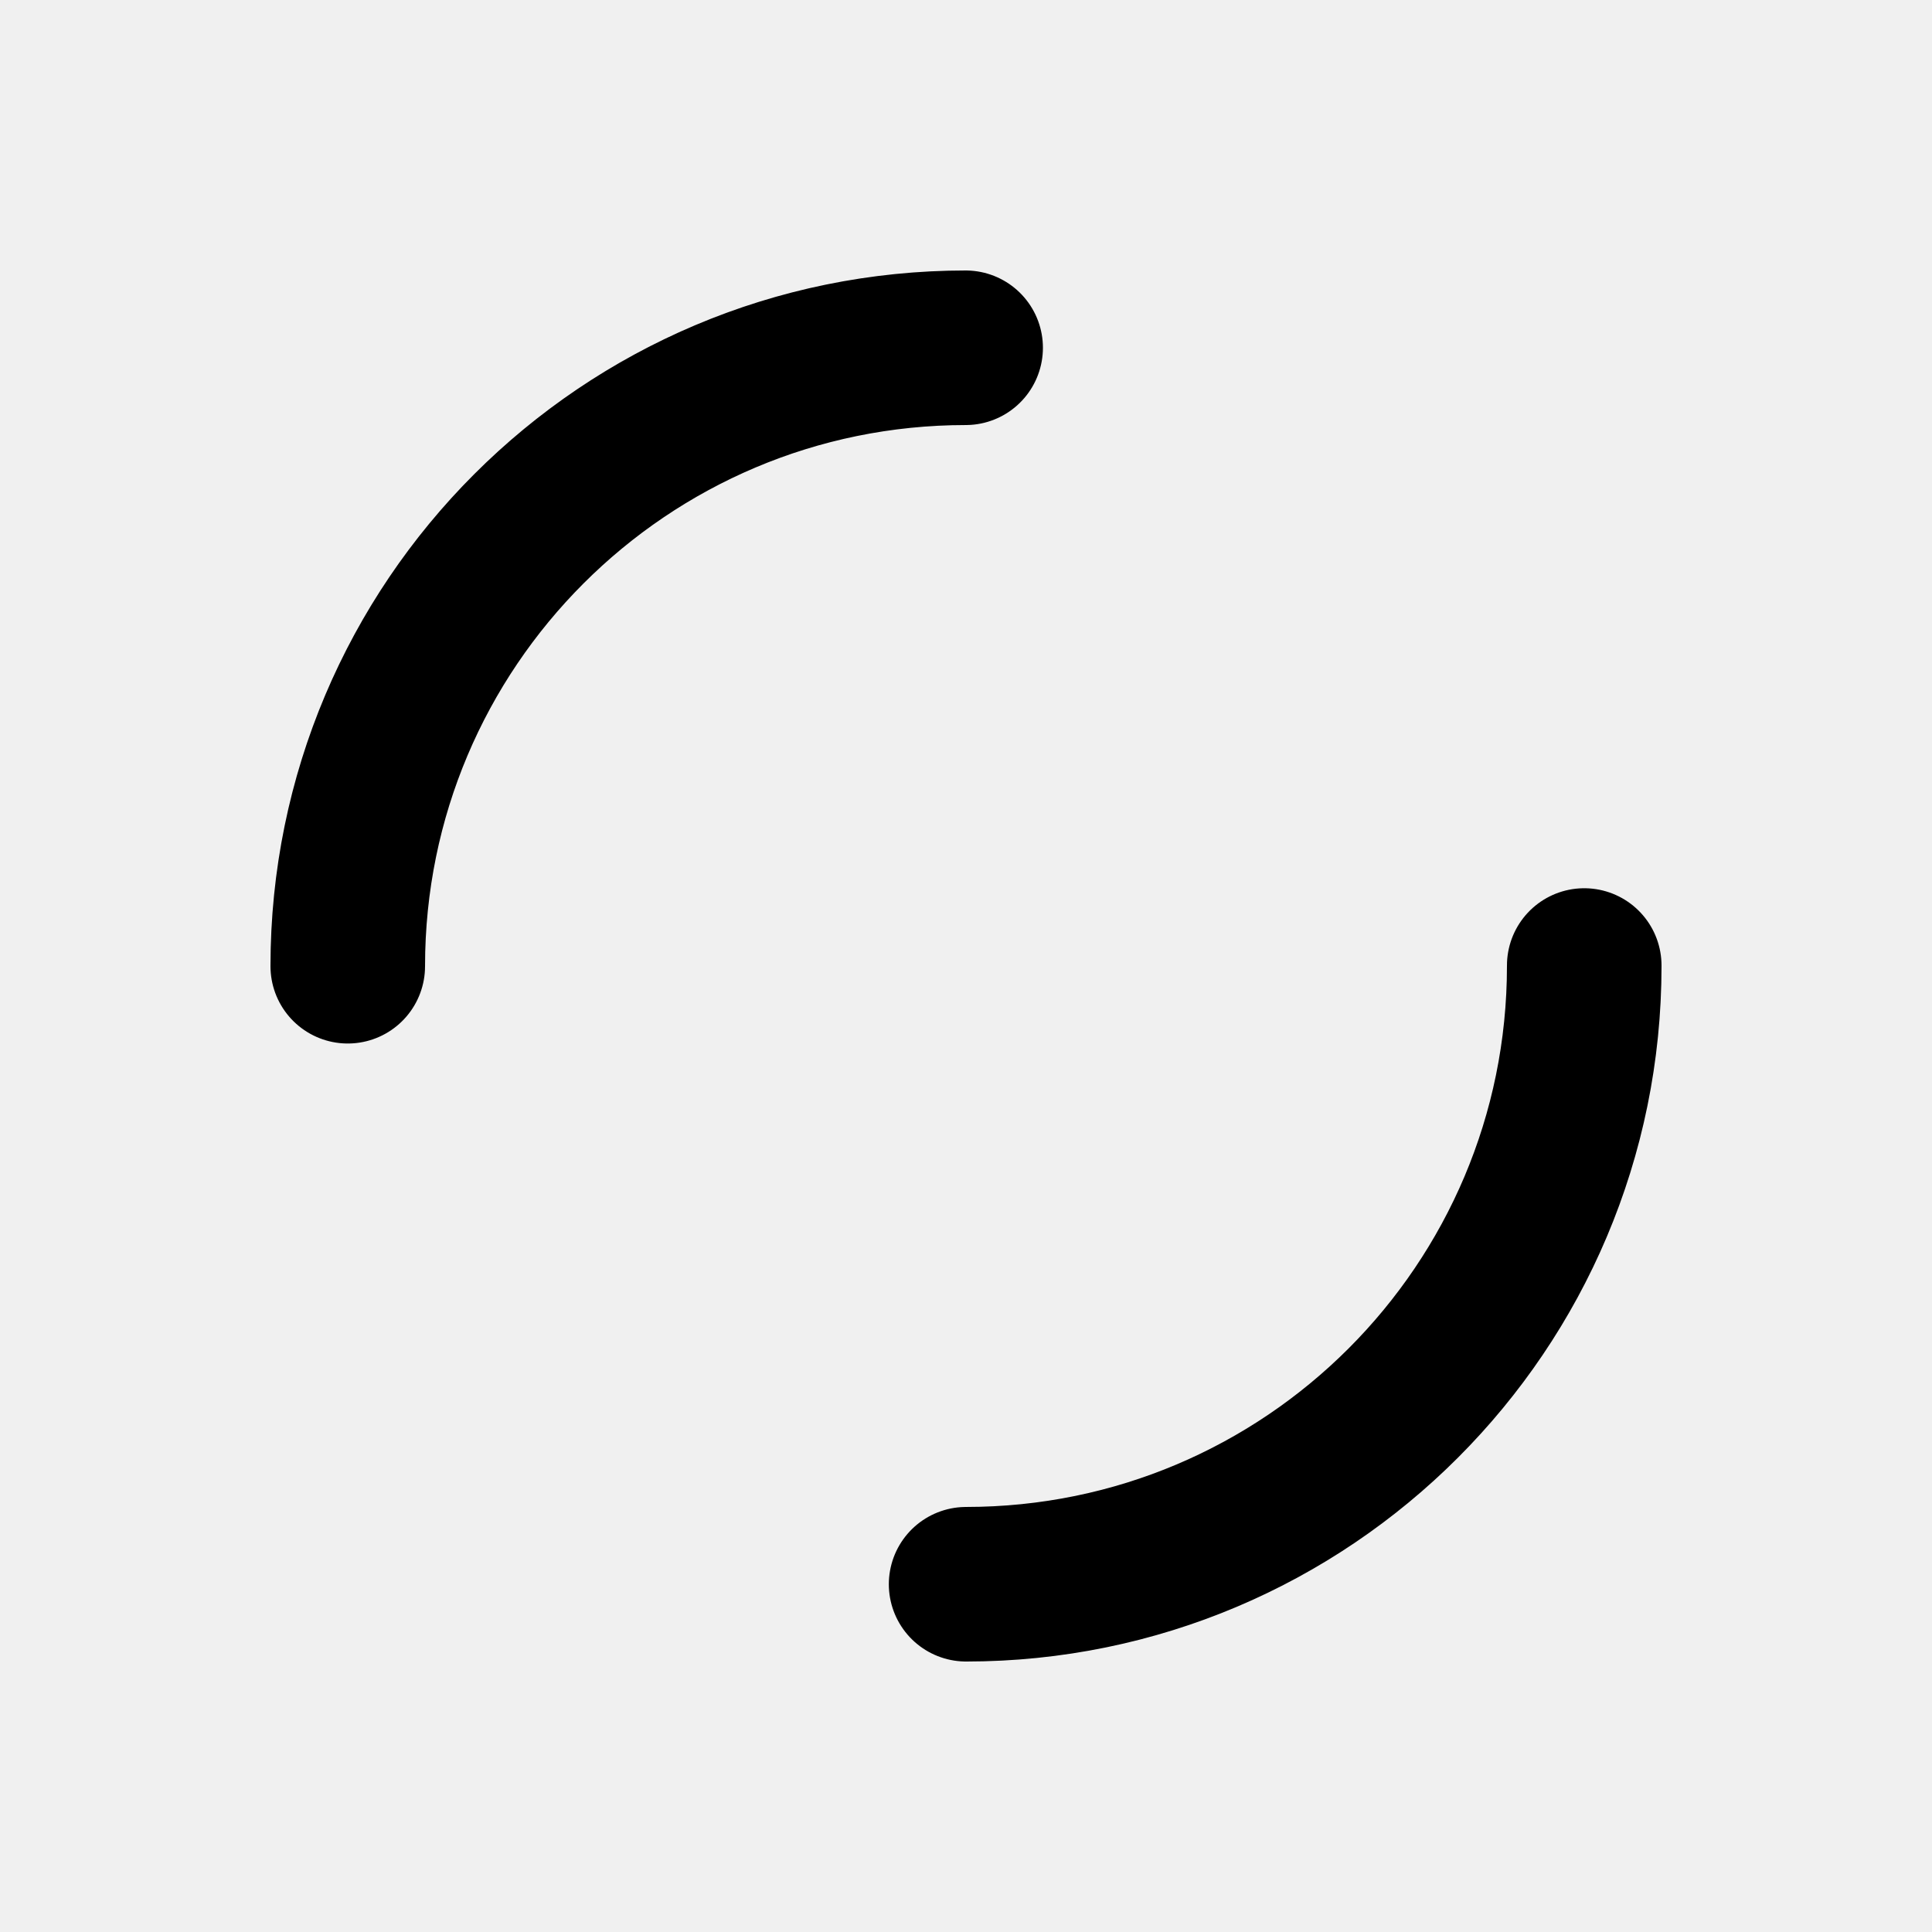
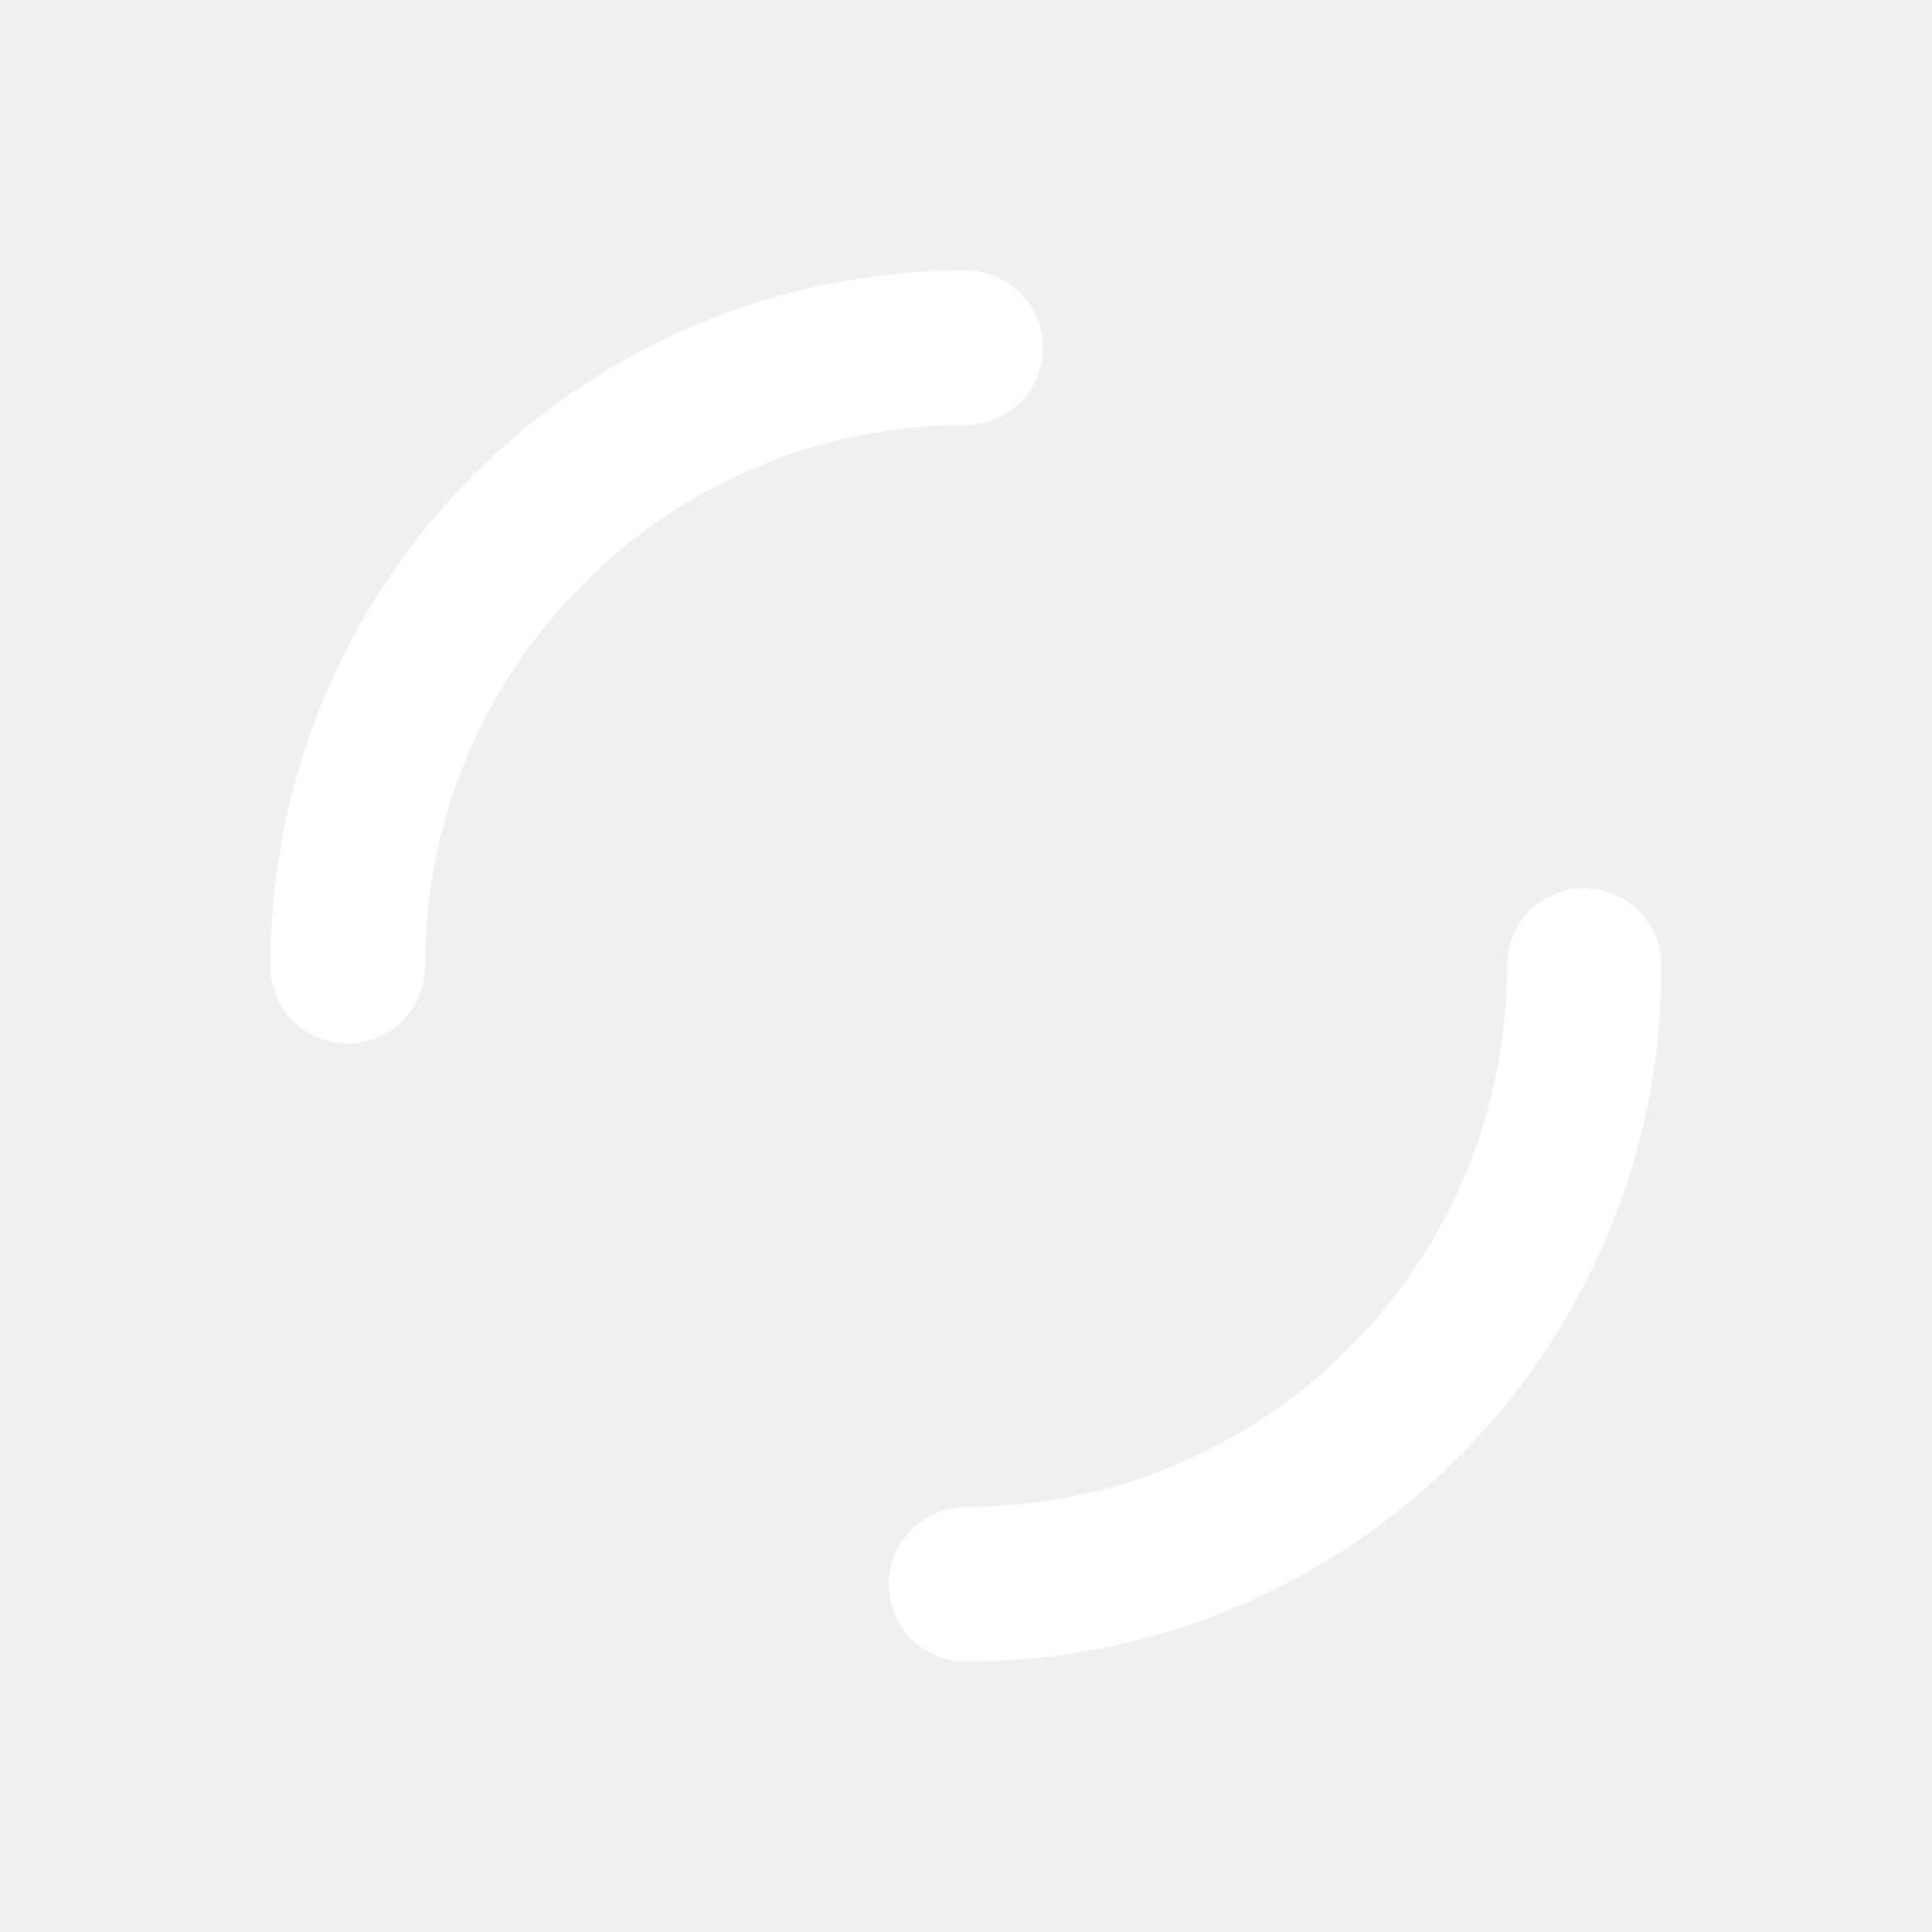
<svg xmlns="http://www.w3.org/2000/svg" style="margin: auto; background: none; display: block; shape-rendering: auto;" width="200px" height="200px" viewBox="0 0 100 100" preserveAspectRatio="xMidYMid">
-   <circle cx="50" cy="50" r="32" stroke-width="8" stroke="#000000" stroke-dasharray="50.265 50.265" fill="none" stroke-linecap="round">
+   <circle cx="50" cy="50" r="32" stroke-width="8" stroke="#ffffff" stroke-dasharray="50.265 50.265" fill="none" stroke-linecap="round">
    <animateTransform attributeName="transform" type="rotate" repeatCount="indefinite" dur="1s" keyTimes="0;1" values="0 50 50;360 50 50" />
  </circle>
</svg>
